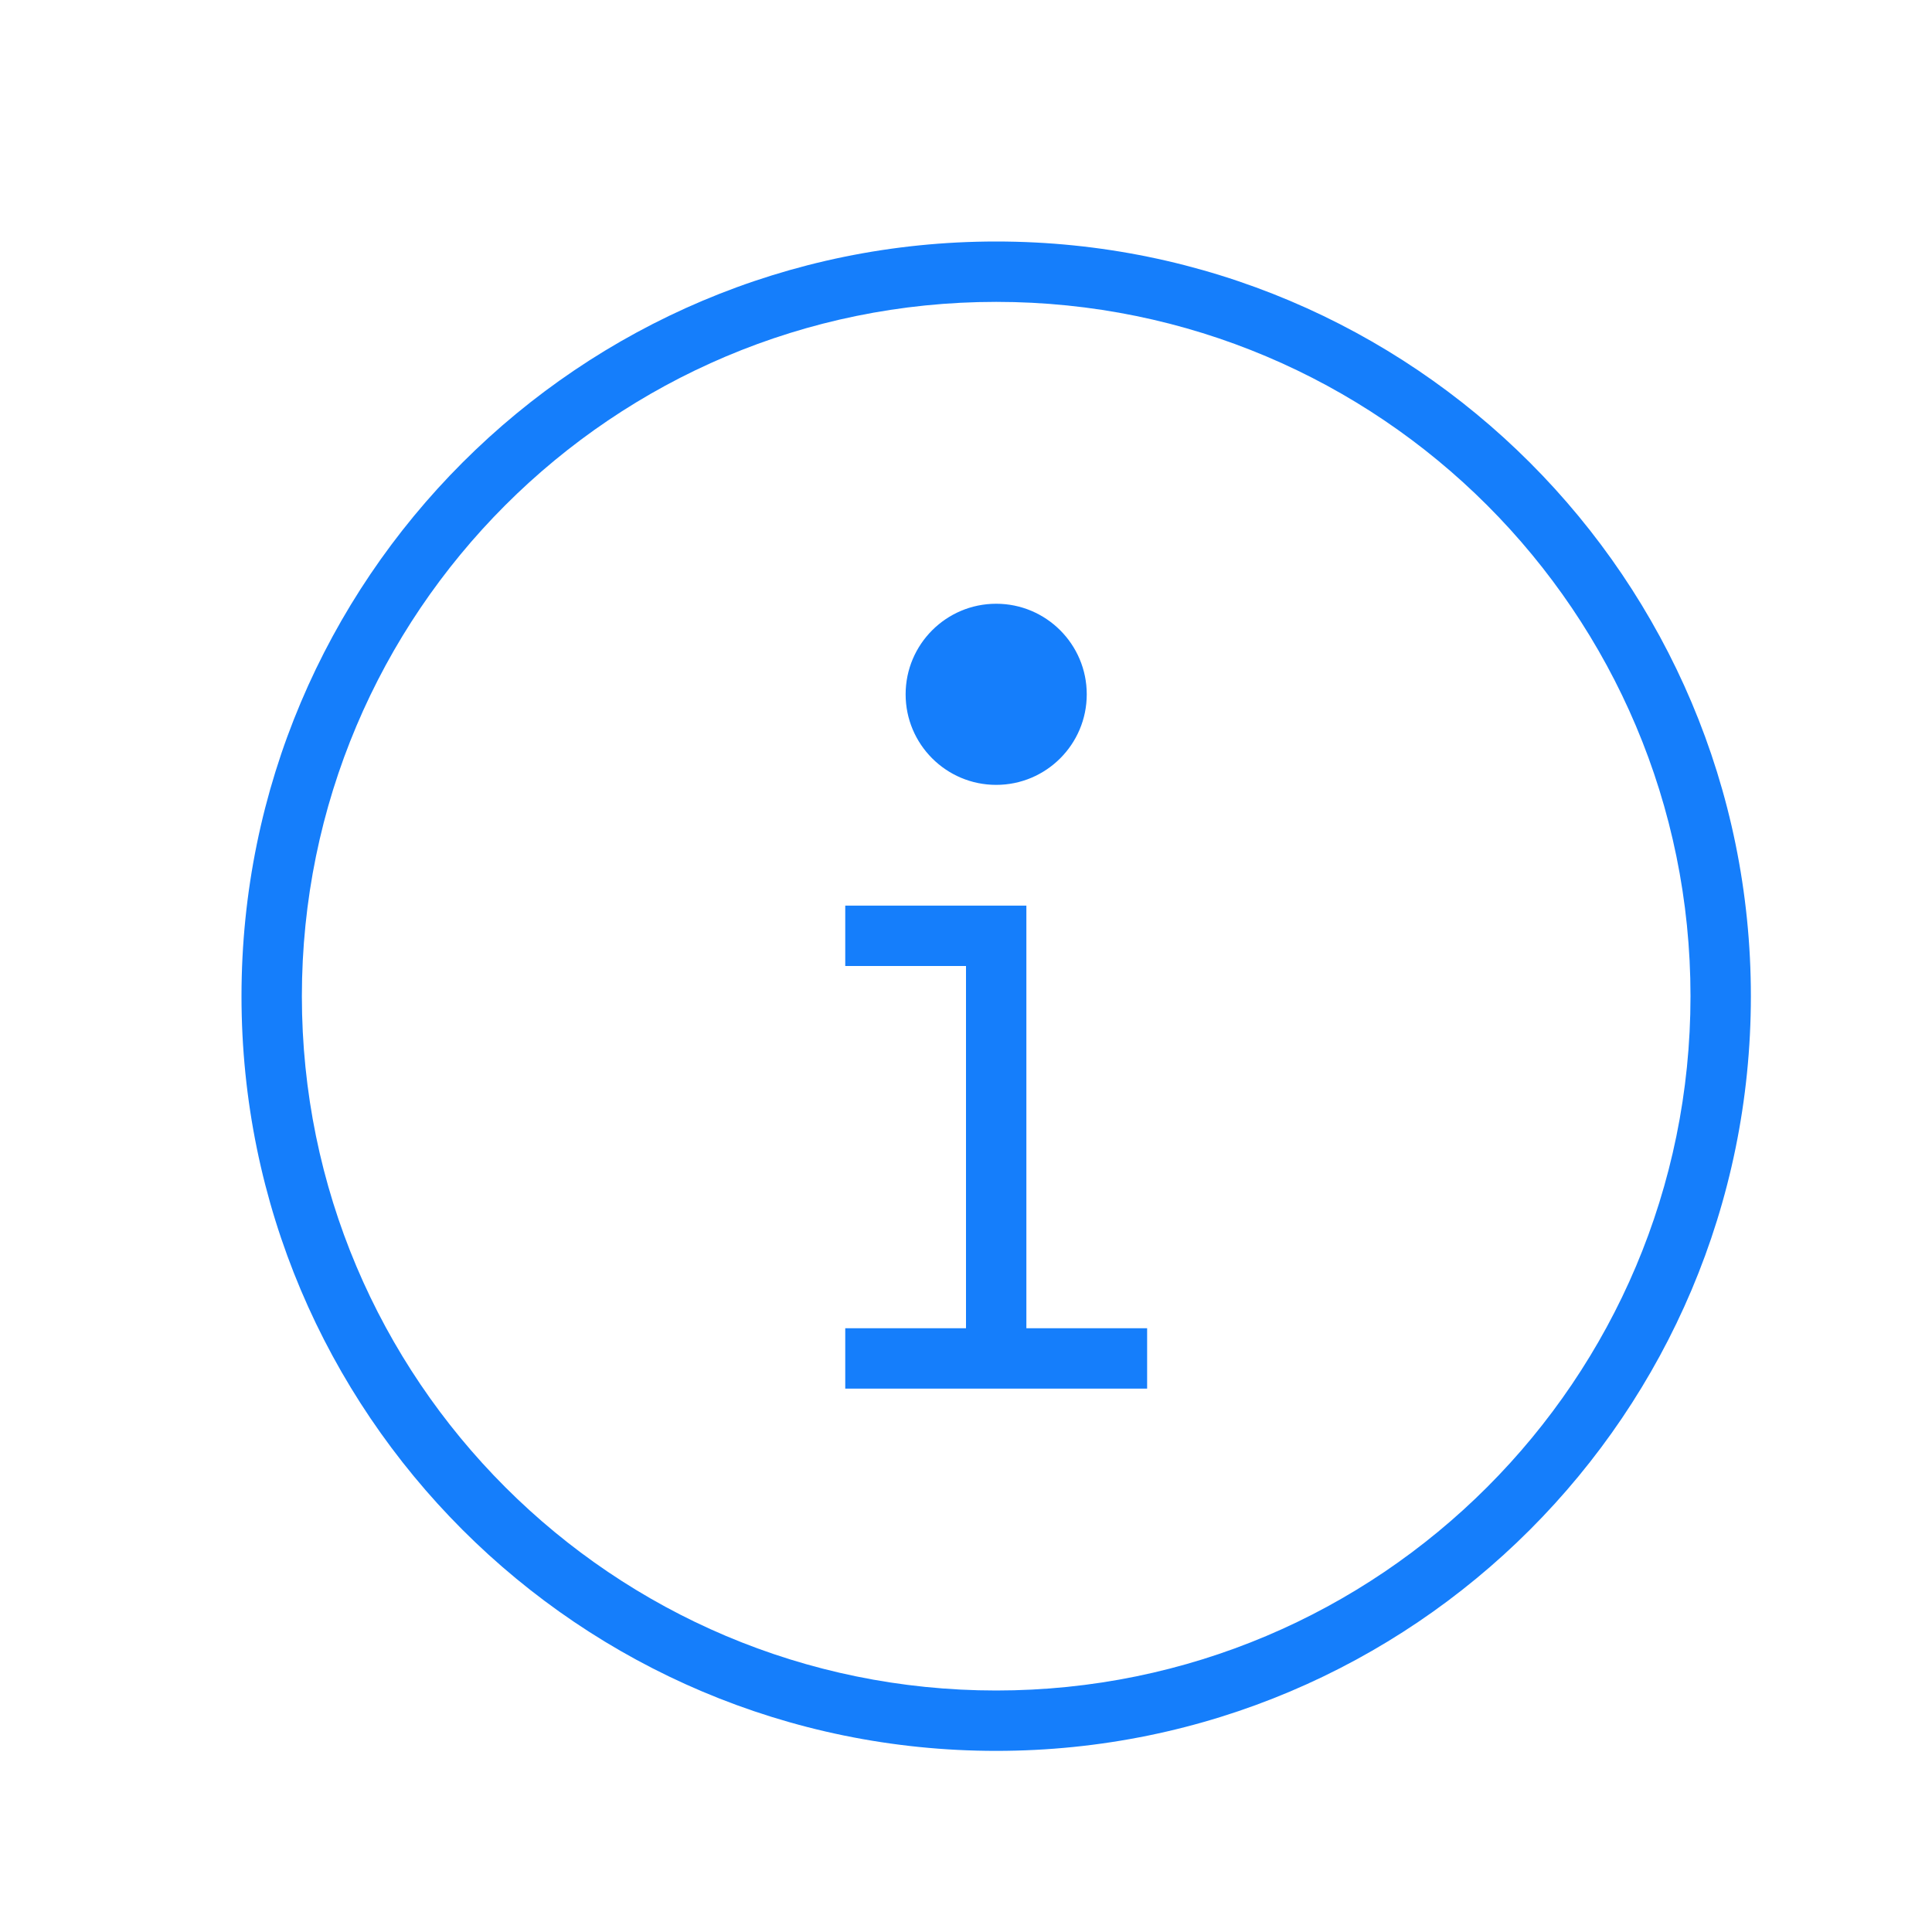
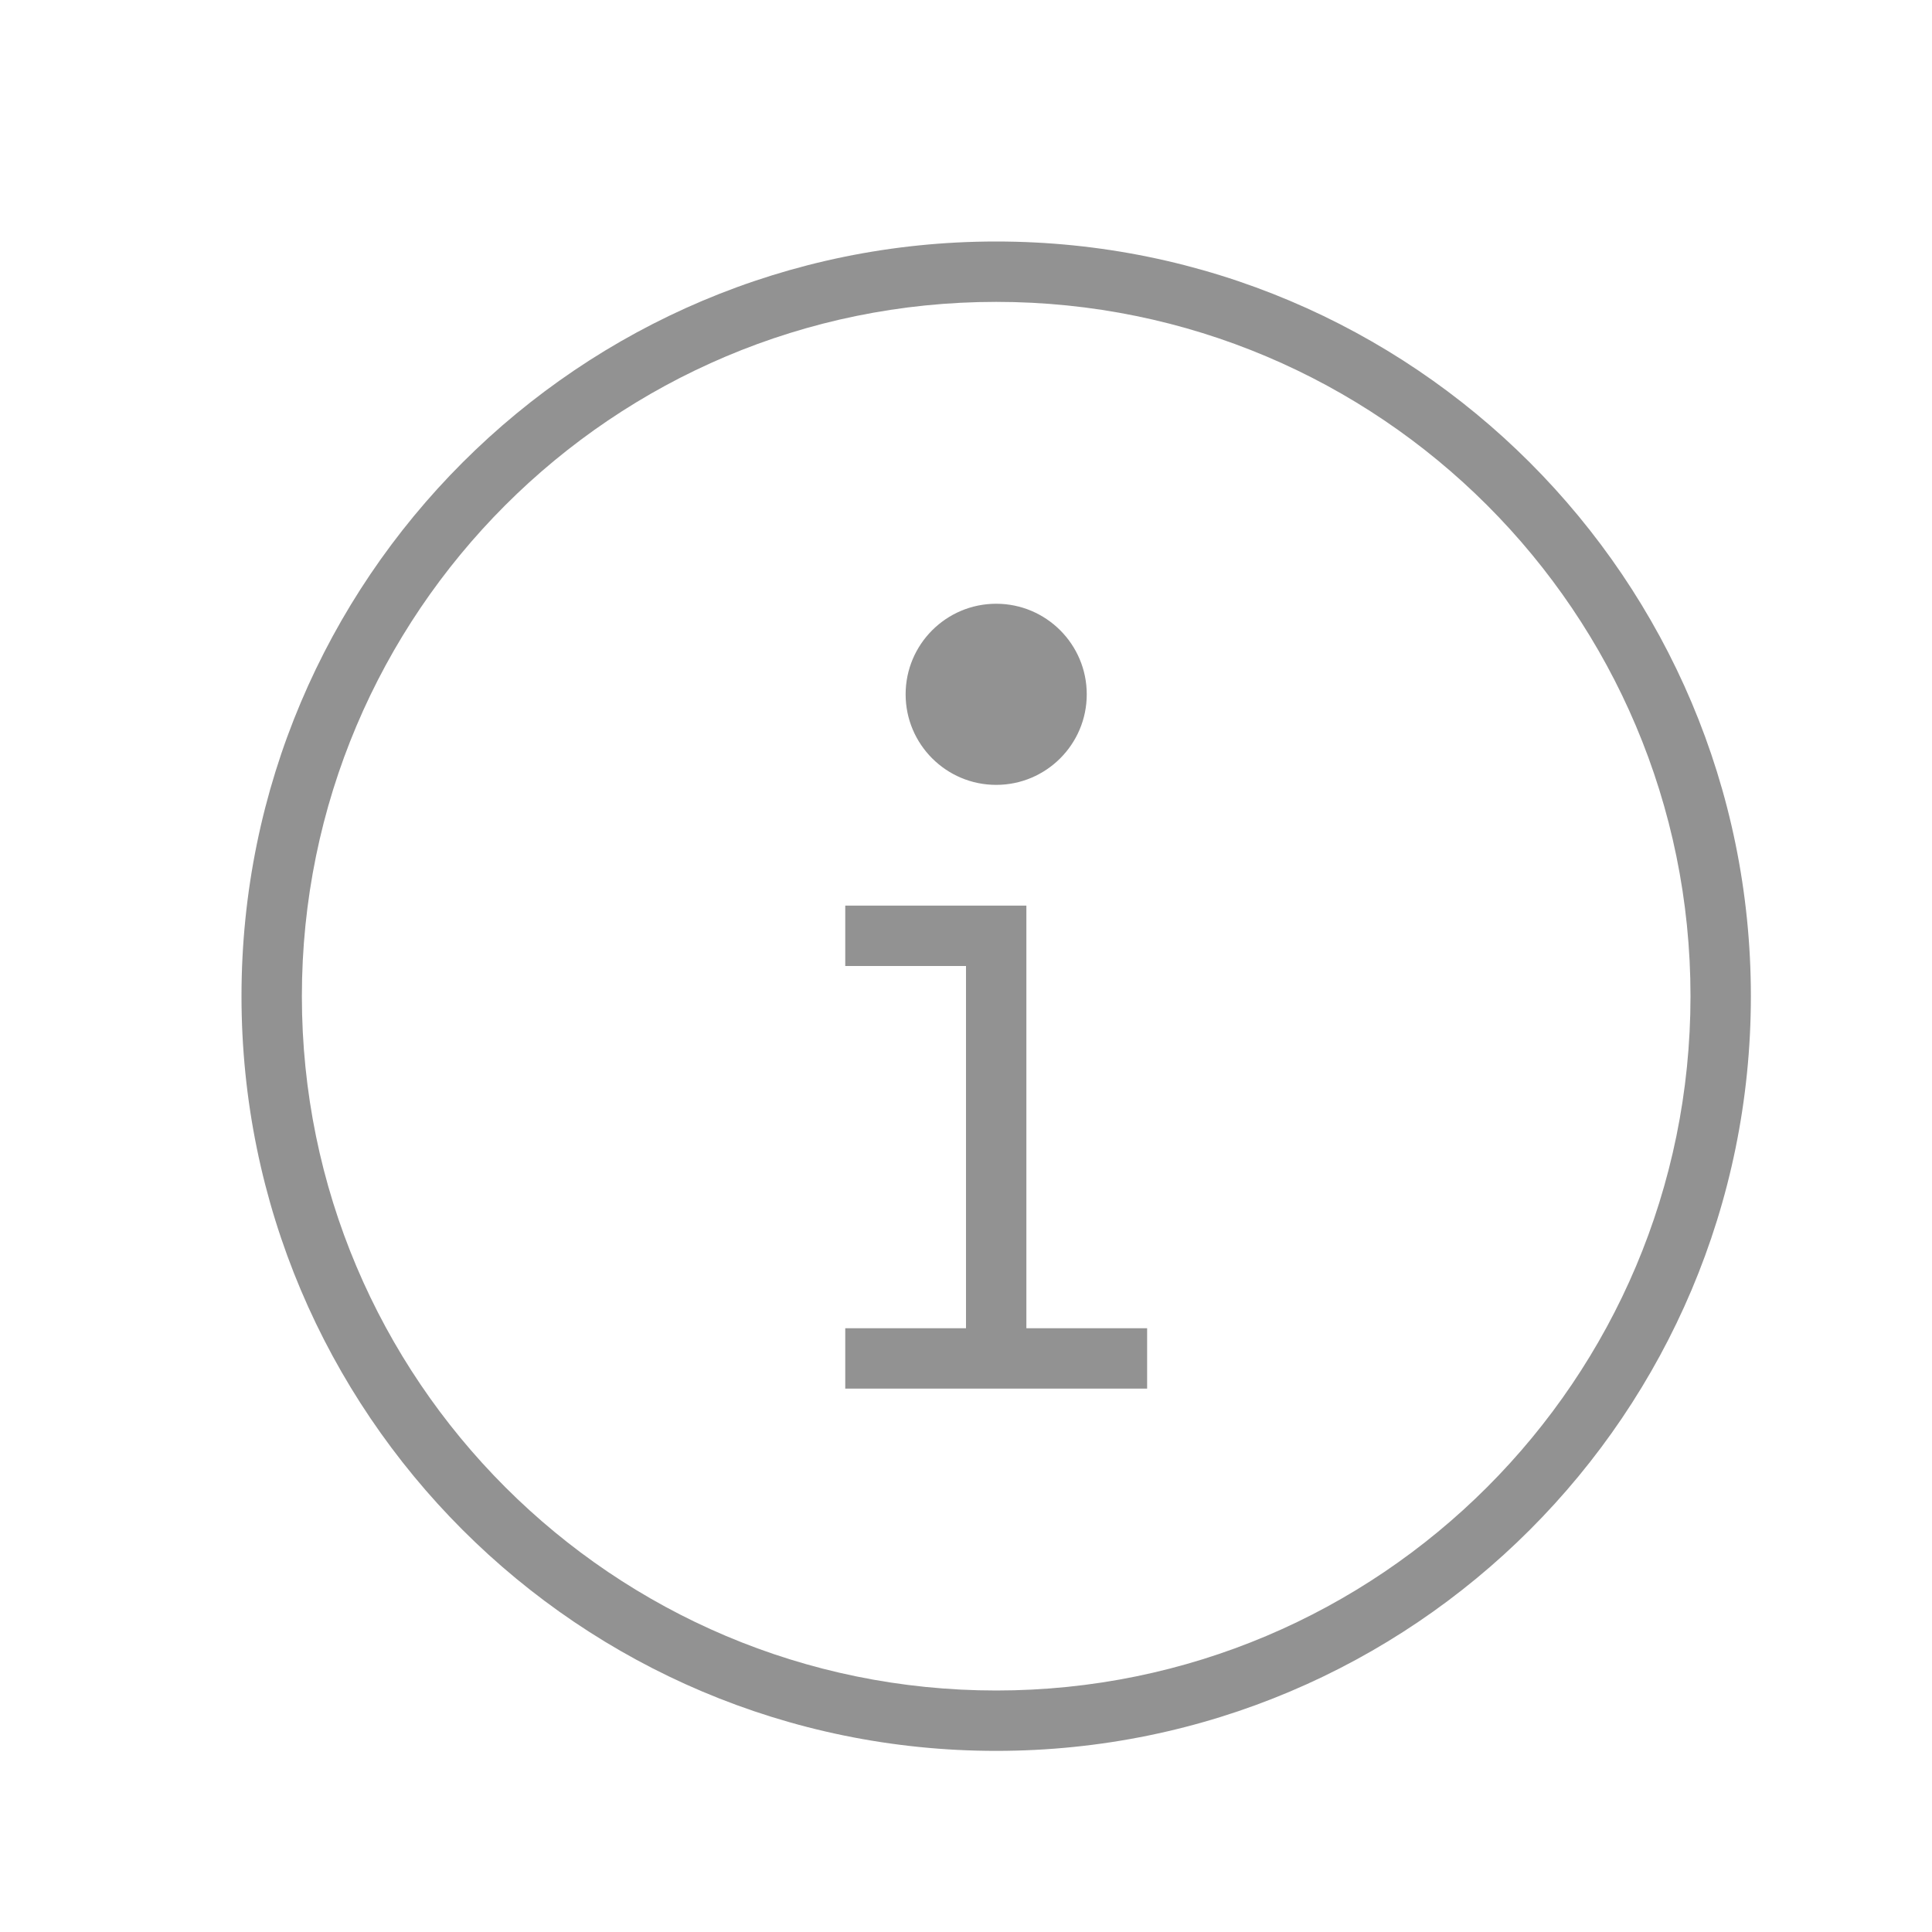
<svg xmlns="http://www.w3.org/2000/svg" width="32px" height="32px" viewBox="0 0 32 32" version="1.1">
  <defs />
  <g id="Page-1" stroke="none" stroke-width="1" fill="none" fill-rule="evenodd">
-     <g id="icon-29-information" fill="#157EFB">
+     <g id="icon-29-information" fill="#929292">
      <path d="M17,22 L17,15.75 L17,15 L14,15 L14,16 L16,16 L16,22 L14,22 L14,23 L19,23 L19,22 L17,22 L17,22 L17,22 Z M16.5,29 C23.404,29 29,23.404 29,16.5 C29,9.596 23.404,4 16.5,4 C9.596,4 4,9.596 4,16.5 C4,23.404 9.596,29 16.5,29 L16.5,29 L16.5,29 Z M16.5,28 C22.851,28 28,22.851 28,16.5 C28,10.149 22.851,5 16.5,5 C10.149,5 5,10.149 5,16.5 C5,22.851 10.149,28 16.5,28 L16.5,28 L16.5,28 Z M16.5,13 C17.328,13 18,12.328 18,11.5 C18,10.672 17.328,10 16.5,10 C15.672,10 15,10.672 15,11.5 C15,12.328 15.672,13 16.5,13 L16.5,13 L16.5,13 Z" id="information" />
    </g>
  </g>
</svg>
